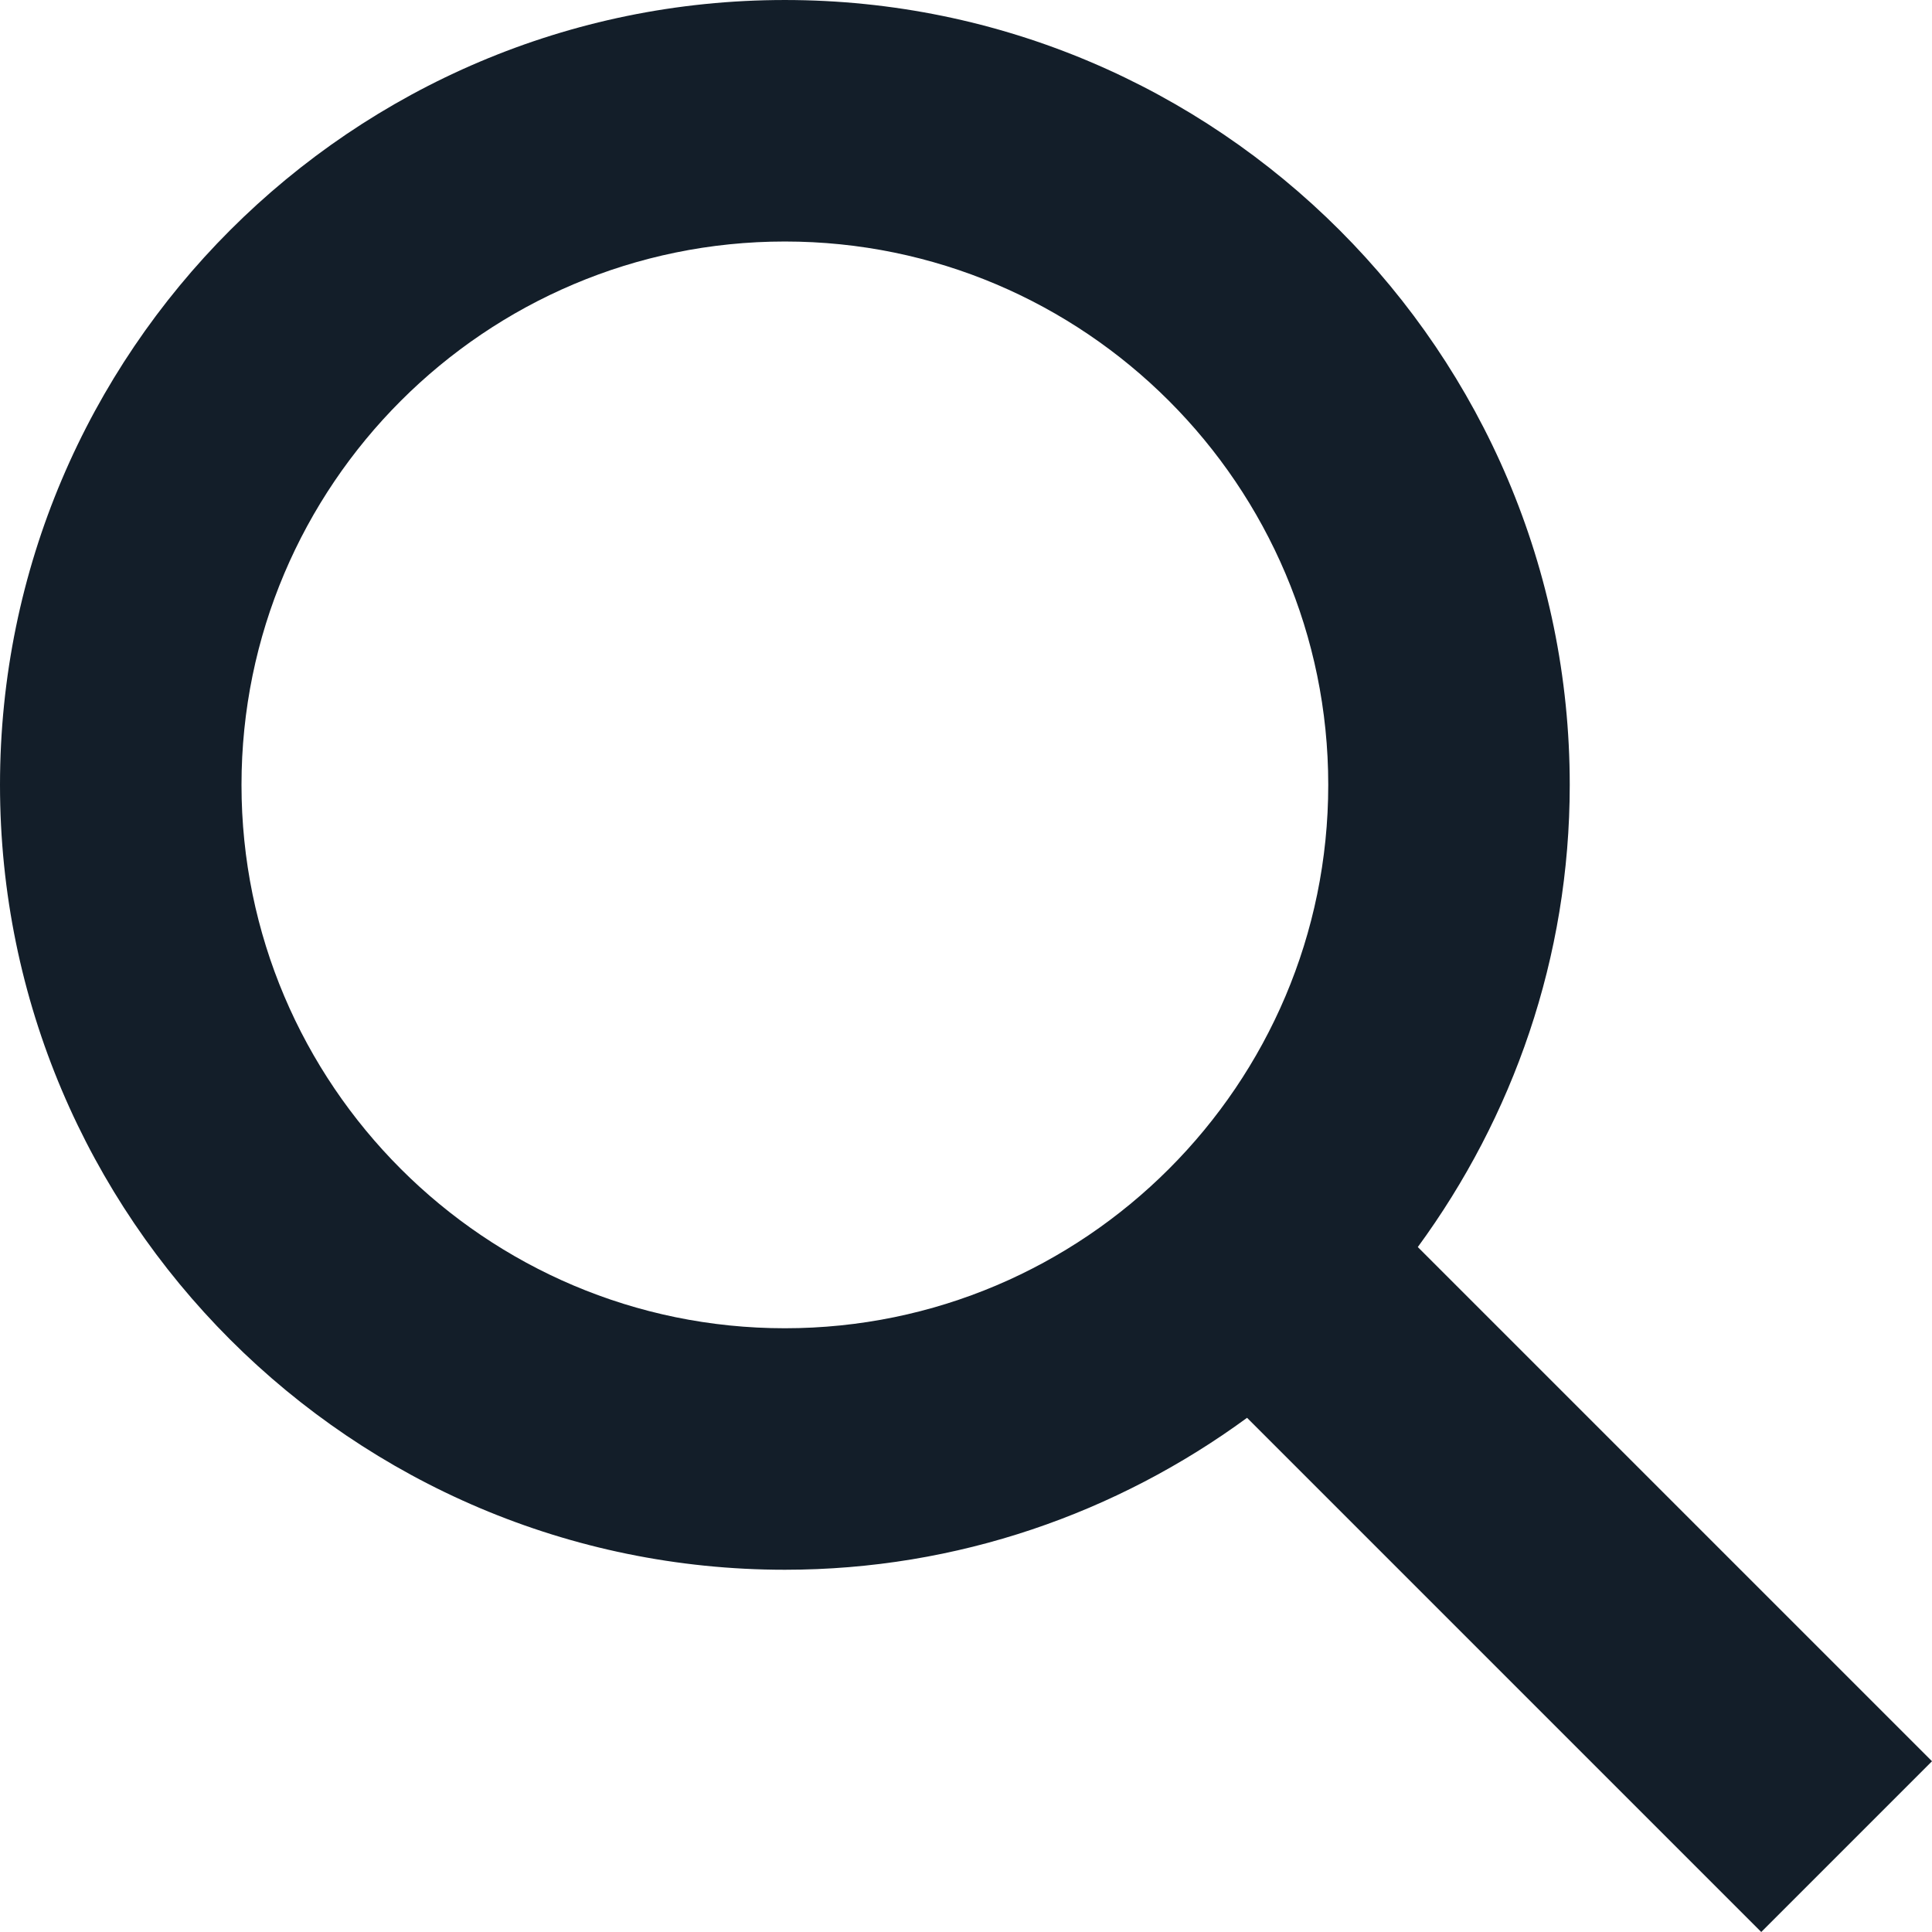
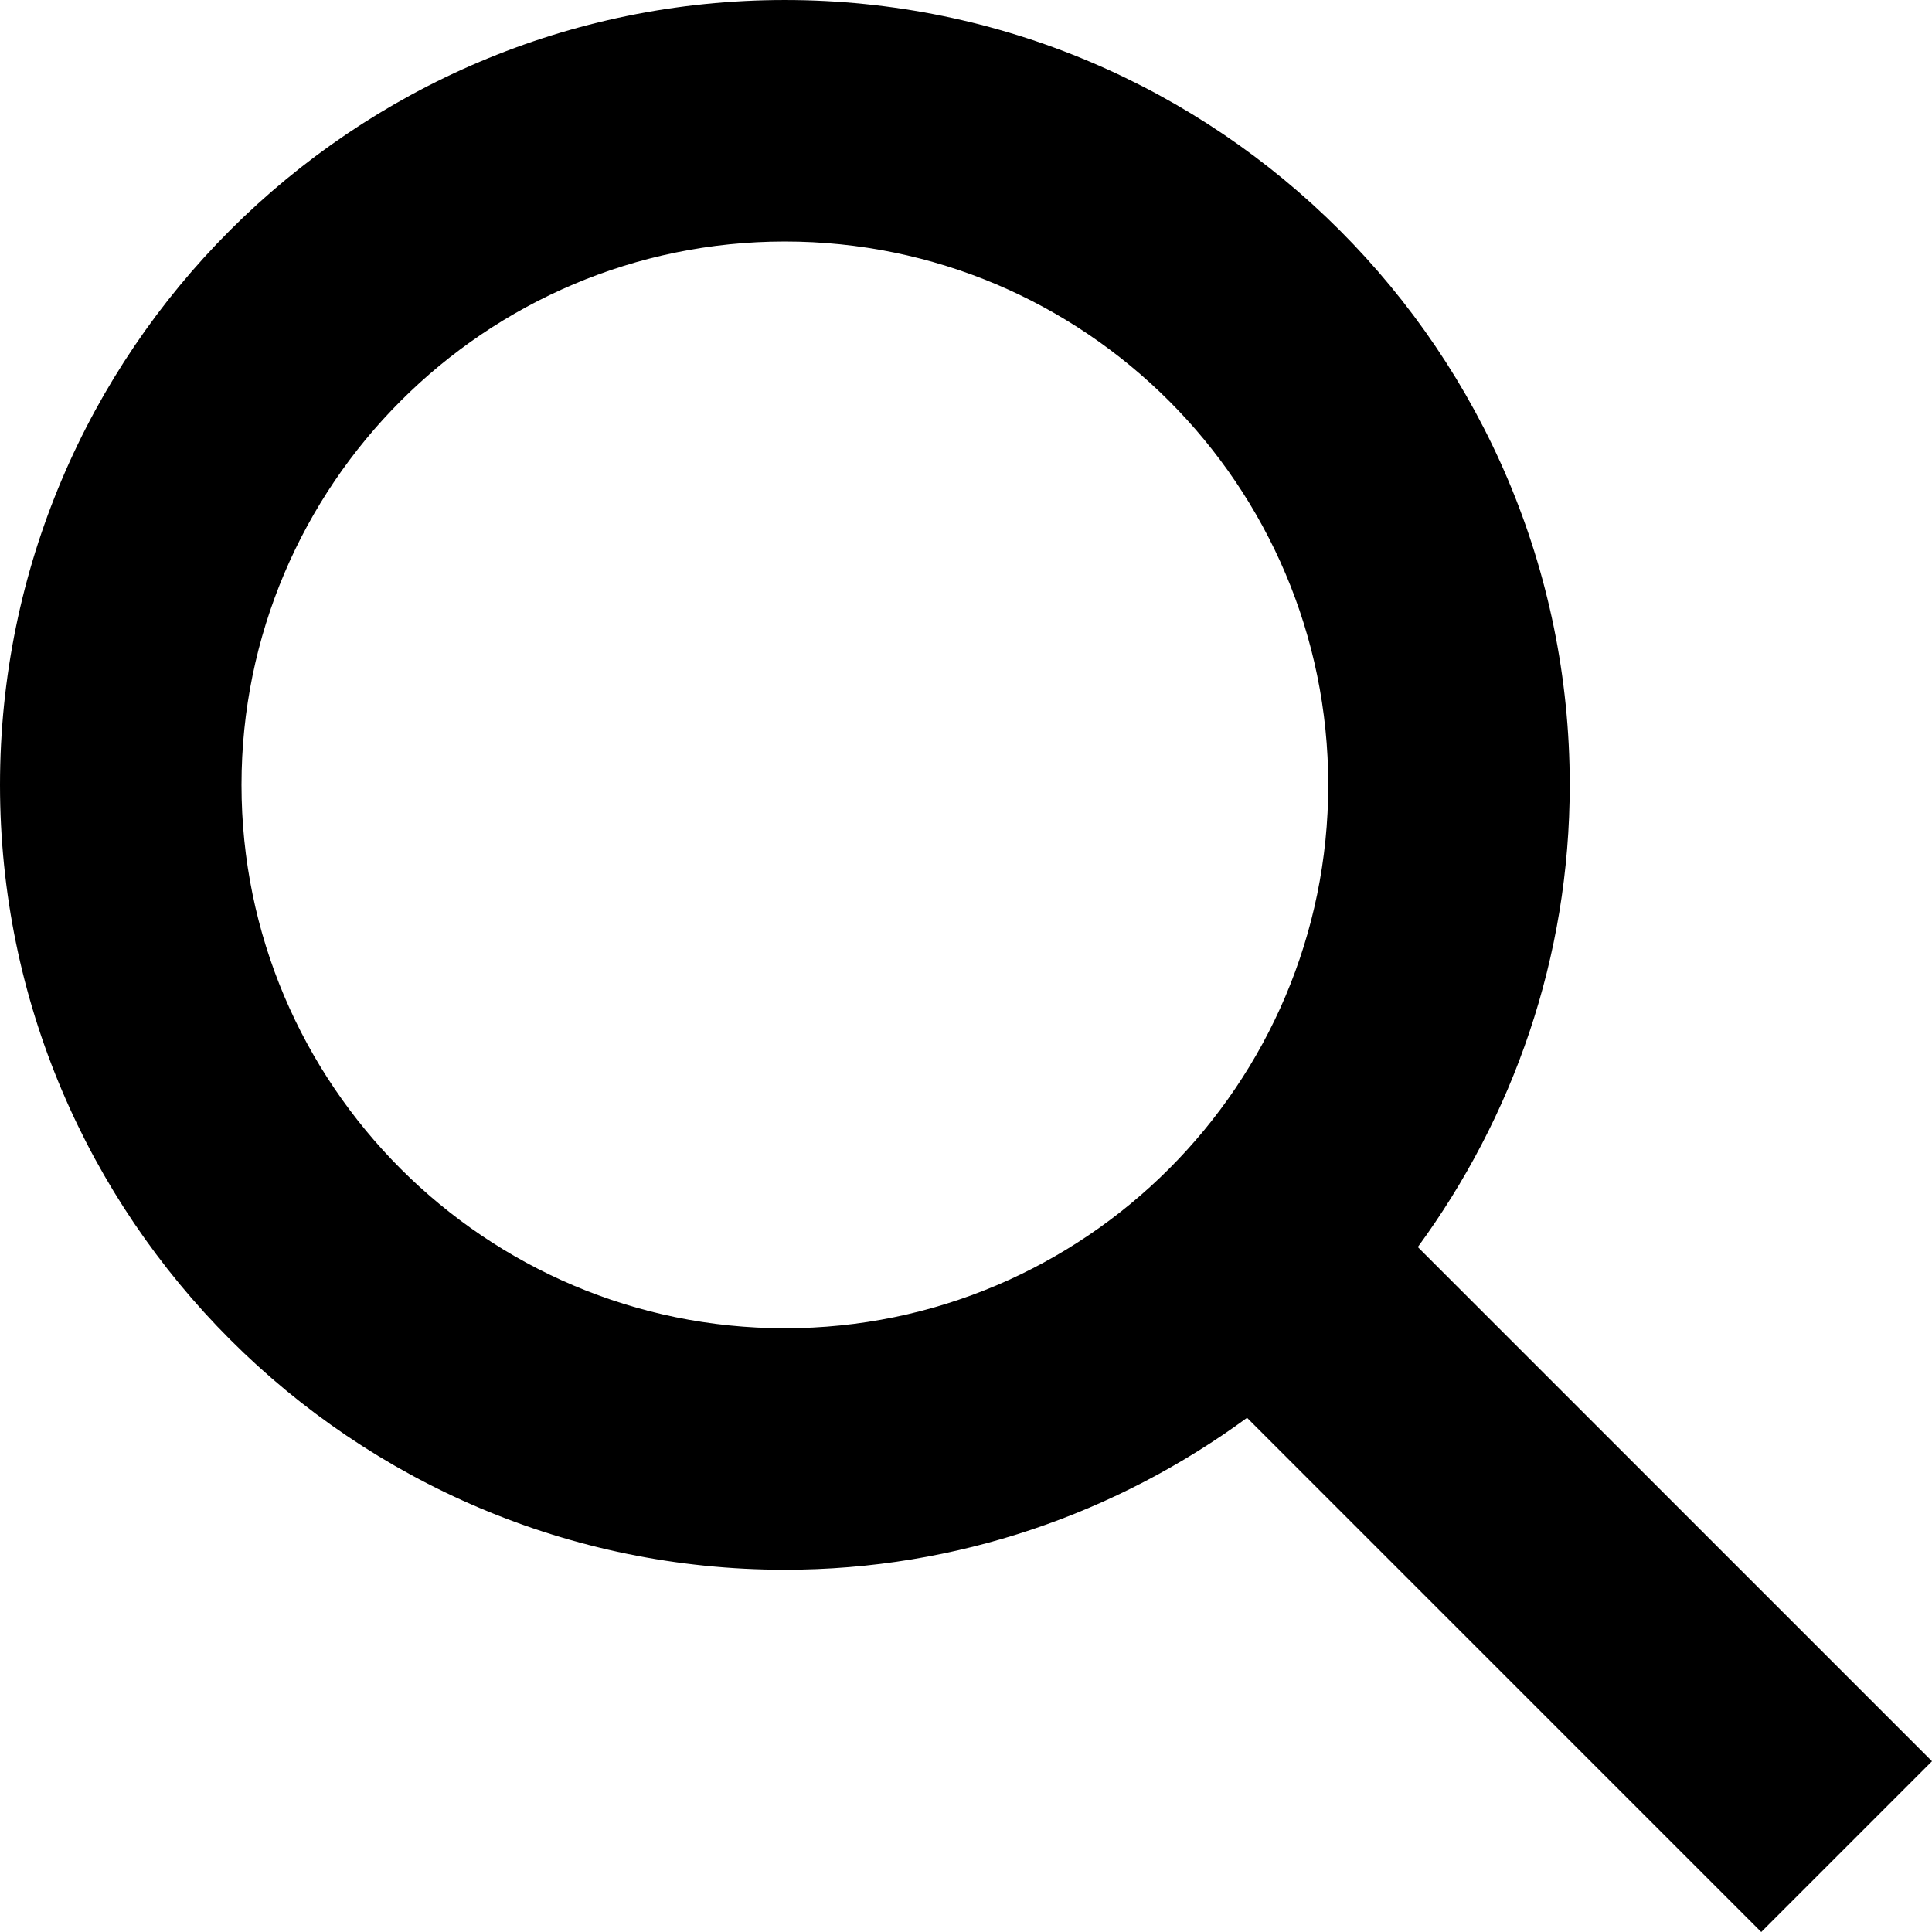
<svg xmlns="http://www.w3.org/2000/svg" id="Capa_1" enable-background="new 0 0 515.558 515.558" height="512" viewBox="0 0 515.558 515.558" width="512">
-   <path fill="#131E29" d="m378.344 332.78c25.37-34.645 40.545-77.2 40.545-123.333 0-115.484-93.961-209.445-209.445-209.445s-209.444 93.961-209.444 209.445 93.961 209.445 209.445 209.445c46.133 0 88.692-15.177 123.337-40.547l137.212 137.212 45.564-45.564c0-.001-137.214-137.213-137.214-137.213zm-168.899 21.667c-79.958 0-145-65.042-145-145s65.042-145 145-145 145 65.042 145 145-65.043 145-145 145z" />
+   <path fill="currentColor" d="m378.344 332.78c25.37-34.645 40.545-77.2 40.545-123.333 0-115.484-93.961-209.445-209.445-209.445s-209.444 93.961-209.444 209.445 93.961 209.445 209.445 209.445c46.133 0 88.692-15.177 123.337-40.547l137.212 137.212 45.564-45.564c0-.001-137.214-137.213-137.214-137.213zm-168.899 21.667c-79.958 0-145-65.042-145-145s65.042-145 145-145 145 65.042 145 145-65.043 145-145 145z" />
</svg>
